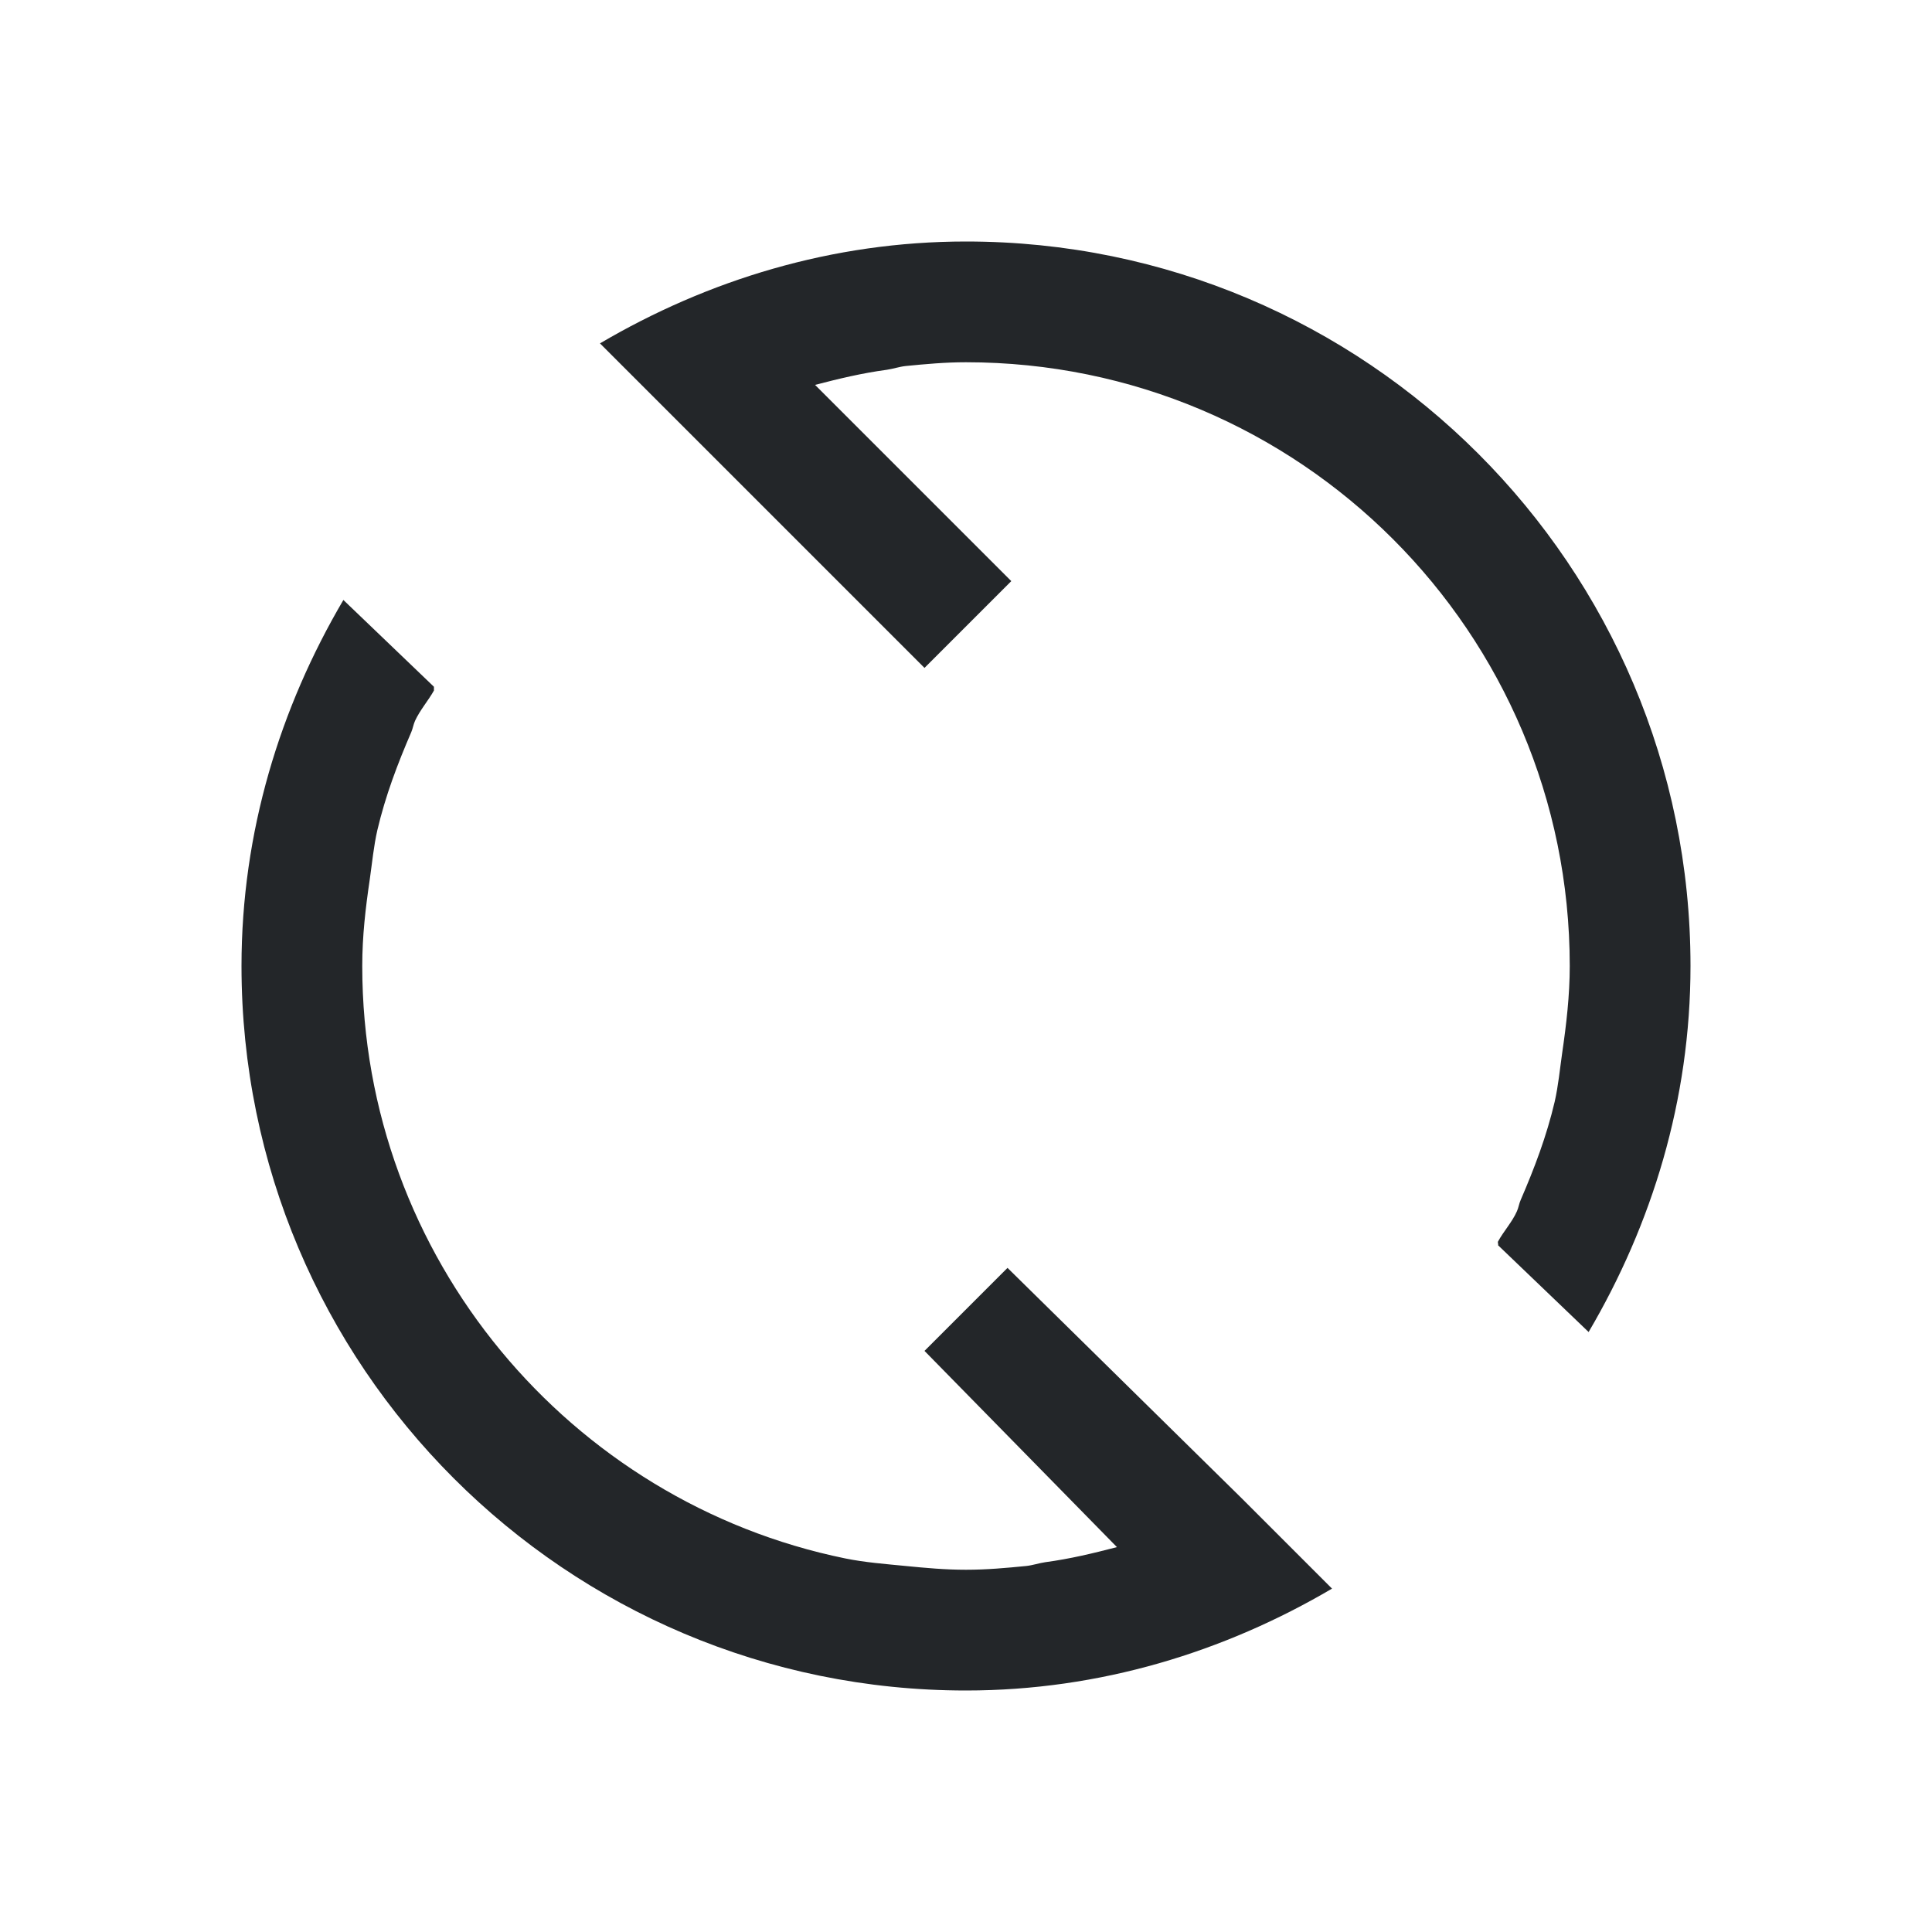
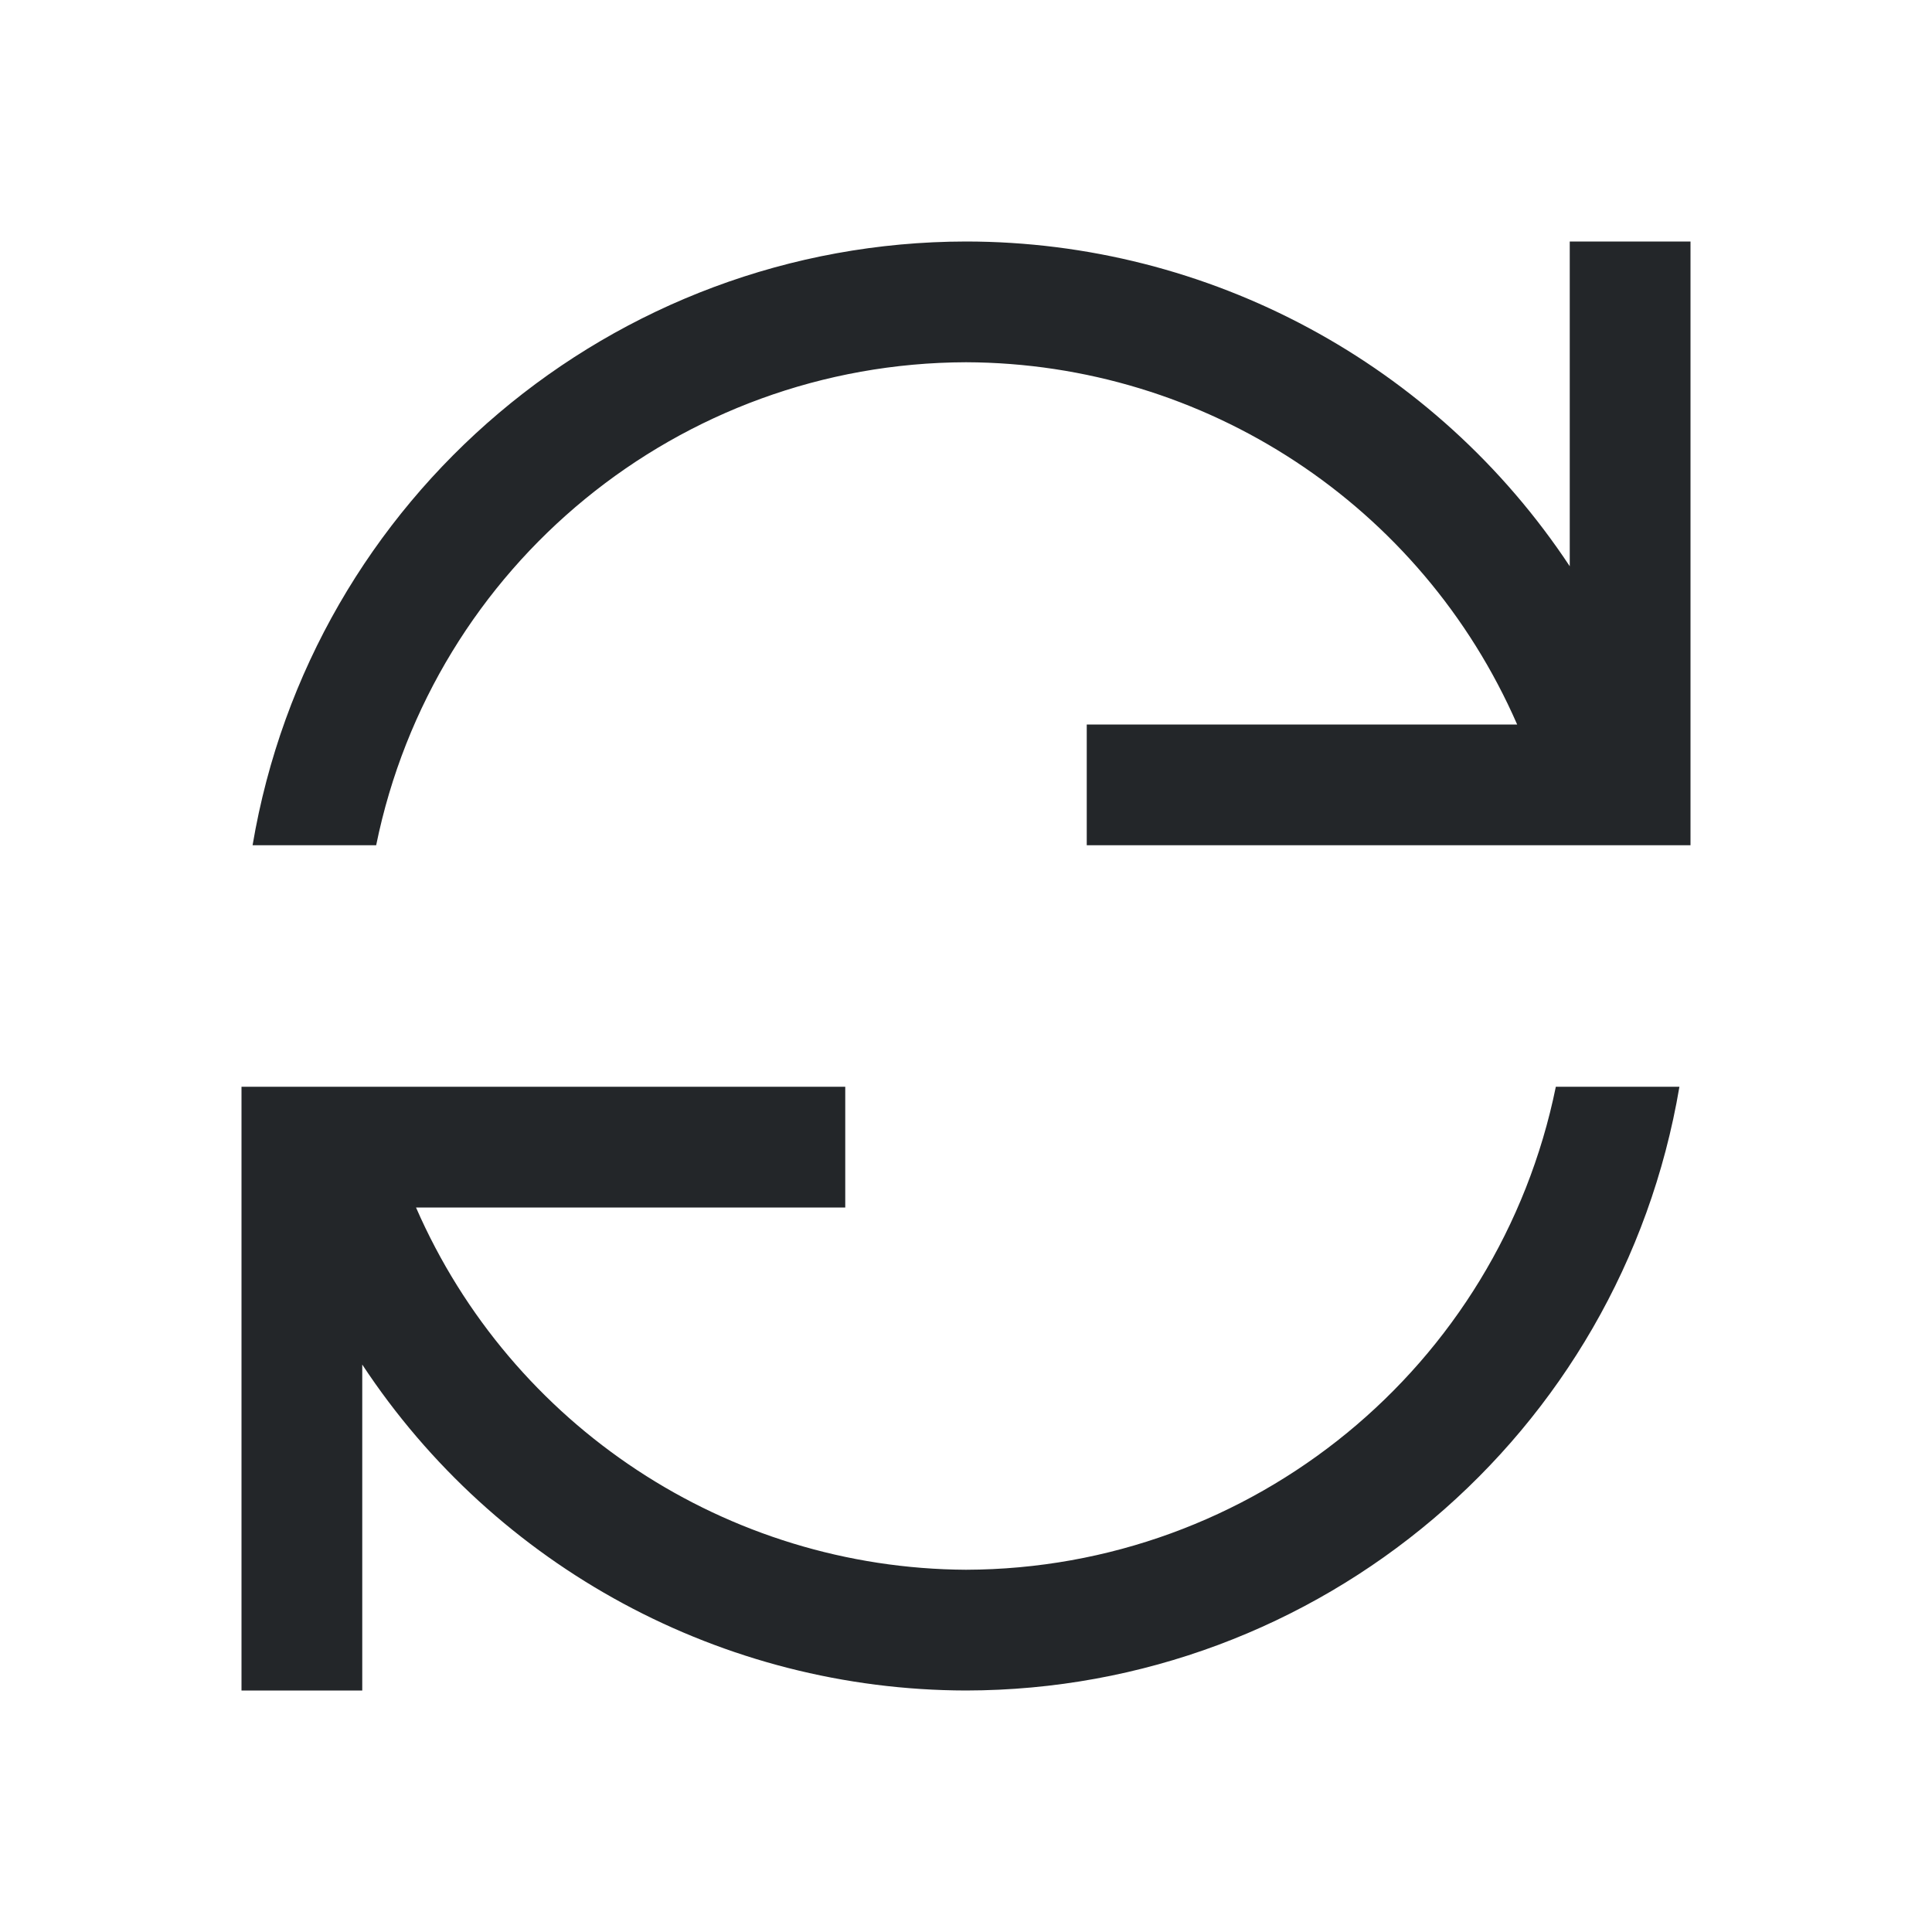
<svg xmlns="http://www.w3.org/2000/svg" width="64" height="64" viewBox="0 0 64 64">
-   <path fill-rule="nonzero" fill="rgb(13.725%, 14.902%, 16.078%)" fill-opacity="1" d="M 32 8 C 27.566 8 23.441 9.277 19.875 11.375 L 30.625 22.125 L 33.5 19.25 L 27 12.75 C 27.781 12.547 28.559 12.359 29.375 12.25 C 29.586 12.219 29.789 12.148 30 12.125 C 30.672 12.059 31.309 12 32 12 C 43.047 12 52 20.953 52 32 C 52 32.973 51.887 33.941 51.75 34.875 C 51.672 35.422 51.621 35.969 51.5 36.5 C 51.23 37.645 50.832 38.691 50.375 39.75 C 50.32 39.871 50.305 40.004 50.25 40.125 C 50.086 40.492 49.816 40.777 49.625 41.125 C 49.605 41.156 49.641 41.219 49.625 41.25 L 52.625 44.125 C 54.723 40.559 56 36.434 56 32 C 56 18.746 45.254 8 32 8 Z M 11.375 19.875 C 9.277 23.441 8 27.566 8 32 C 8 45.254 18.746 56 32 56 C 36.434 56 40.559 54.723 44.125 52.625 L 41.125 49.625 L 33.375 42 L 30.625 44.75 L 37 51.25 C 36.219 51.453 35.441 51.641 34.625 51.75 C 34.414 51.781 34.211 51.852 34 51.875 C 33.328 51.941 32.691 52 32 52 C 31.309 52 30.672 51.941 30 51.875 C 29.328 51.809 28.652 51.758 28 51.625 C 18.887 49.762 12 41.664 12 32 C 12 31.008 12.109 30.078 12.25 29.125 C 12.328 28.578 12.379 28.031 12.5 27.5 C 12.77 26.355 13.168 25.309 13.625 24.25 C 13.676 24.129 13.695 23.996 13.75 23.875 C 13.914 23.52 14.184 23.215 14.375 22.875 L 14.375 22.75 Z M 11.375 19.875 " />
+   <path fill-rule="nonzero" fill="rgb(13.725%, 14.902%, 16.078%)" fill-opacity="1" d="M 32 8 C 20.301 8.016 10.316 16.465 8.367 28 L 12.461 28 C 14.355 18.711 22.516 12.027 32 12 C 39.926 12.027 47.086 16.734 50.258 24 L 36 24 L 36 28 L 56 28 L 56 8 L 52 8 L 52 18.758 C 47.559 12.047 40.047 8.004 32 8 Z M 8 36 L 8 56 L 12 56 L 12 45.203 C 16.434 51.93 23.945 55.984 32 56 C 43.699 55.984 53.684 47.535 55.633 36 L 51.539 36 C 49.645 45.289 41.484 51.973 32 52 C 24.09 51.957 16.945 47.25 13.781 40 L 28 40 L 28 36 Z M 8 36 " />
</svg>
